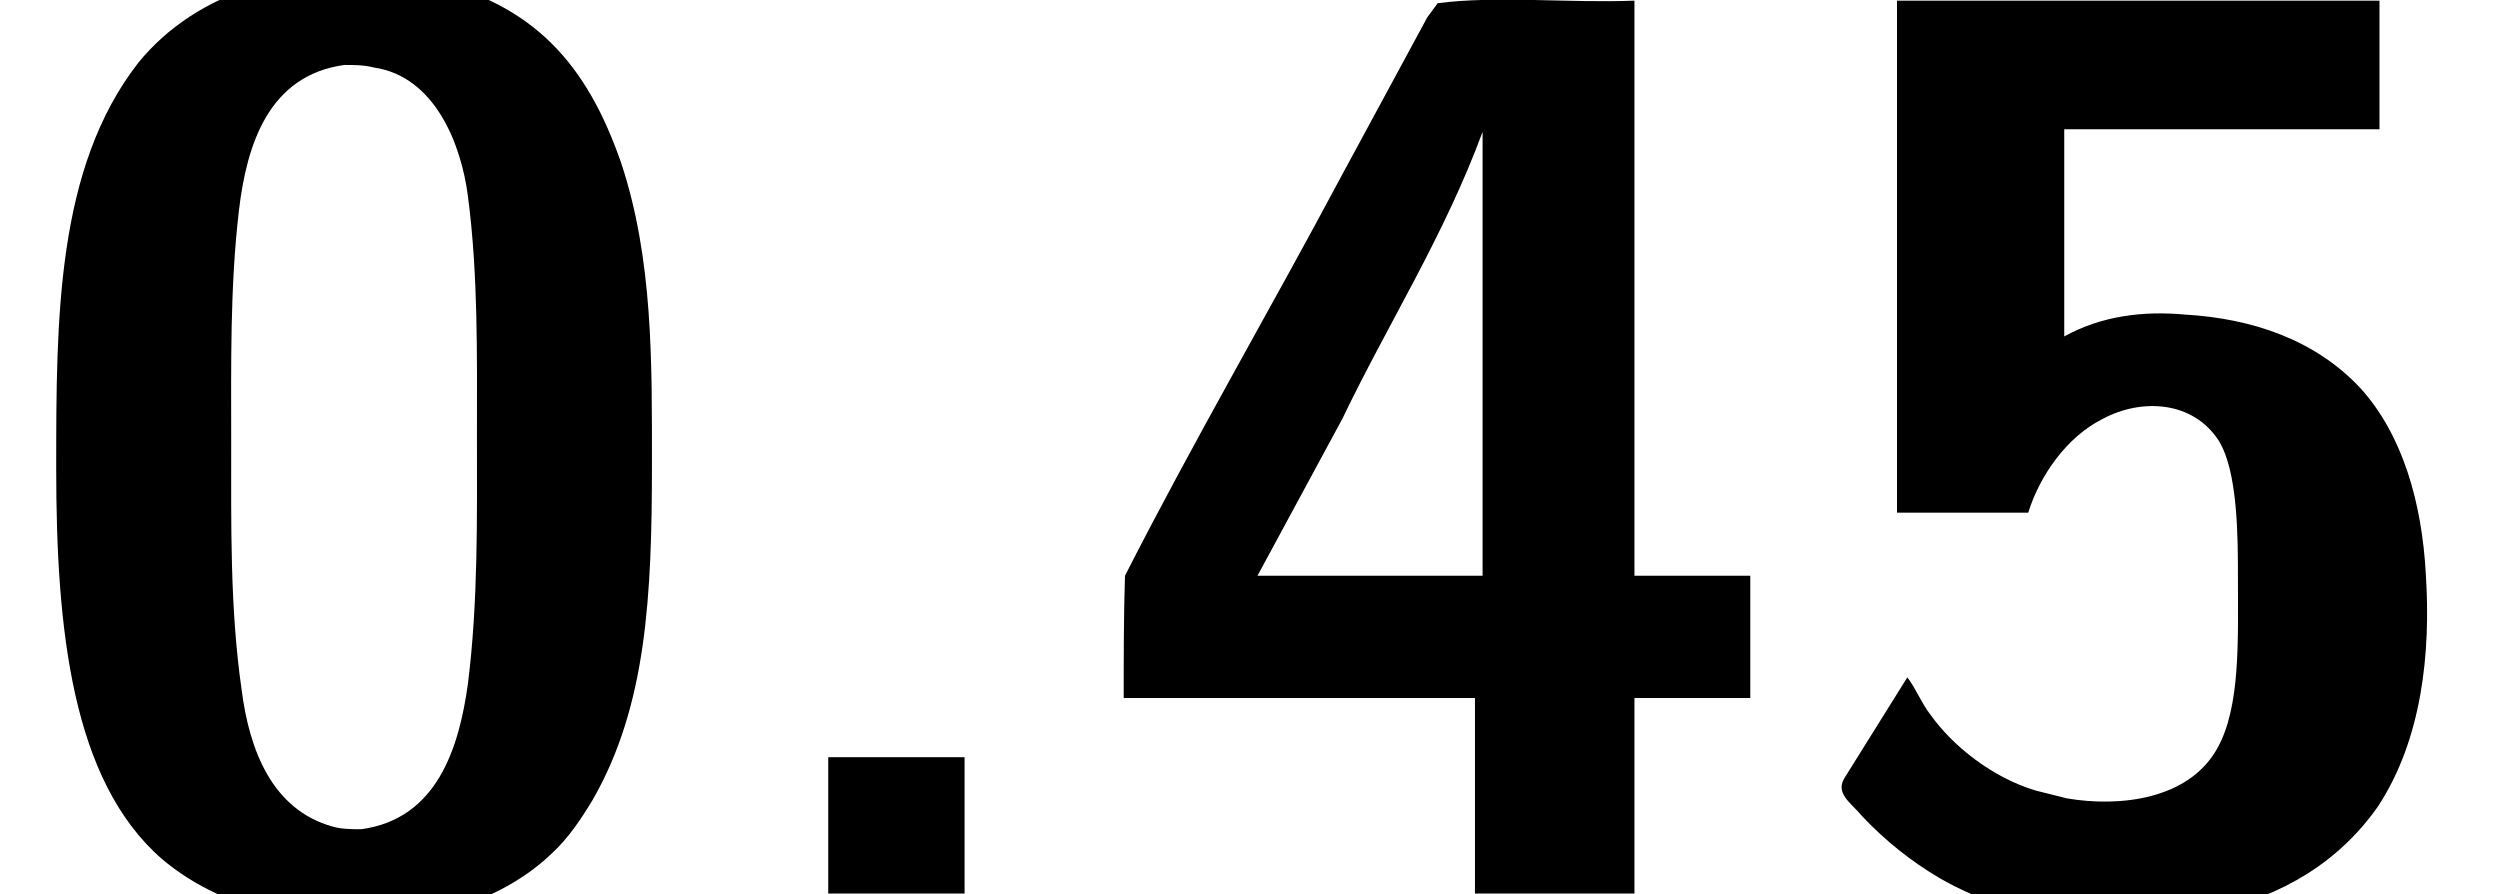
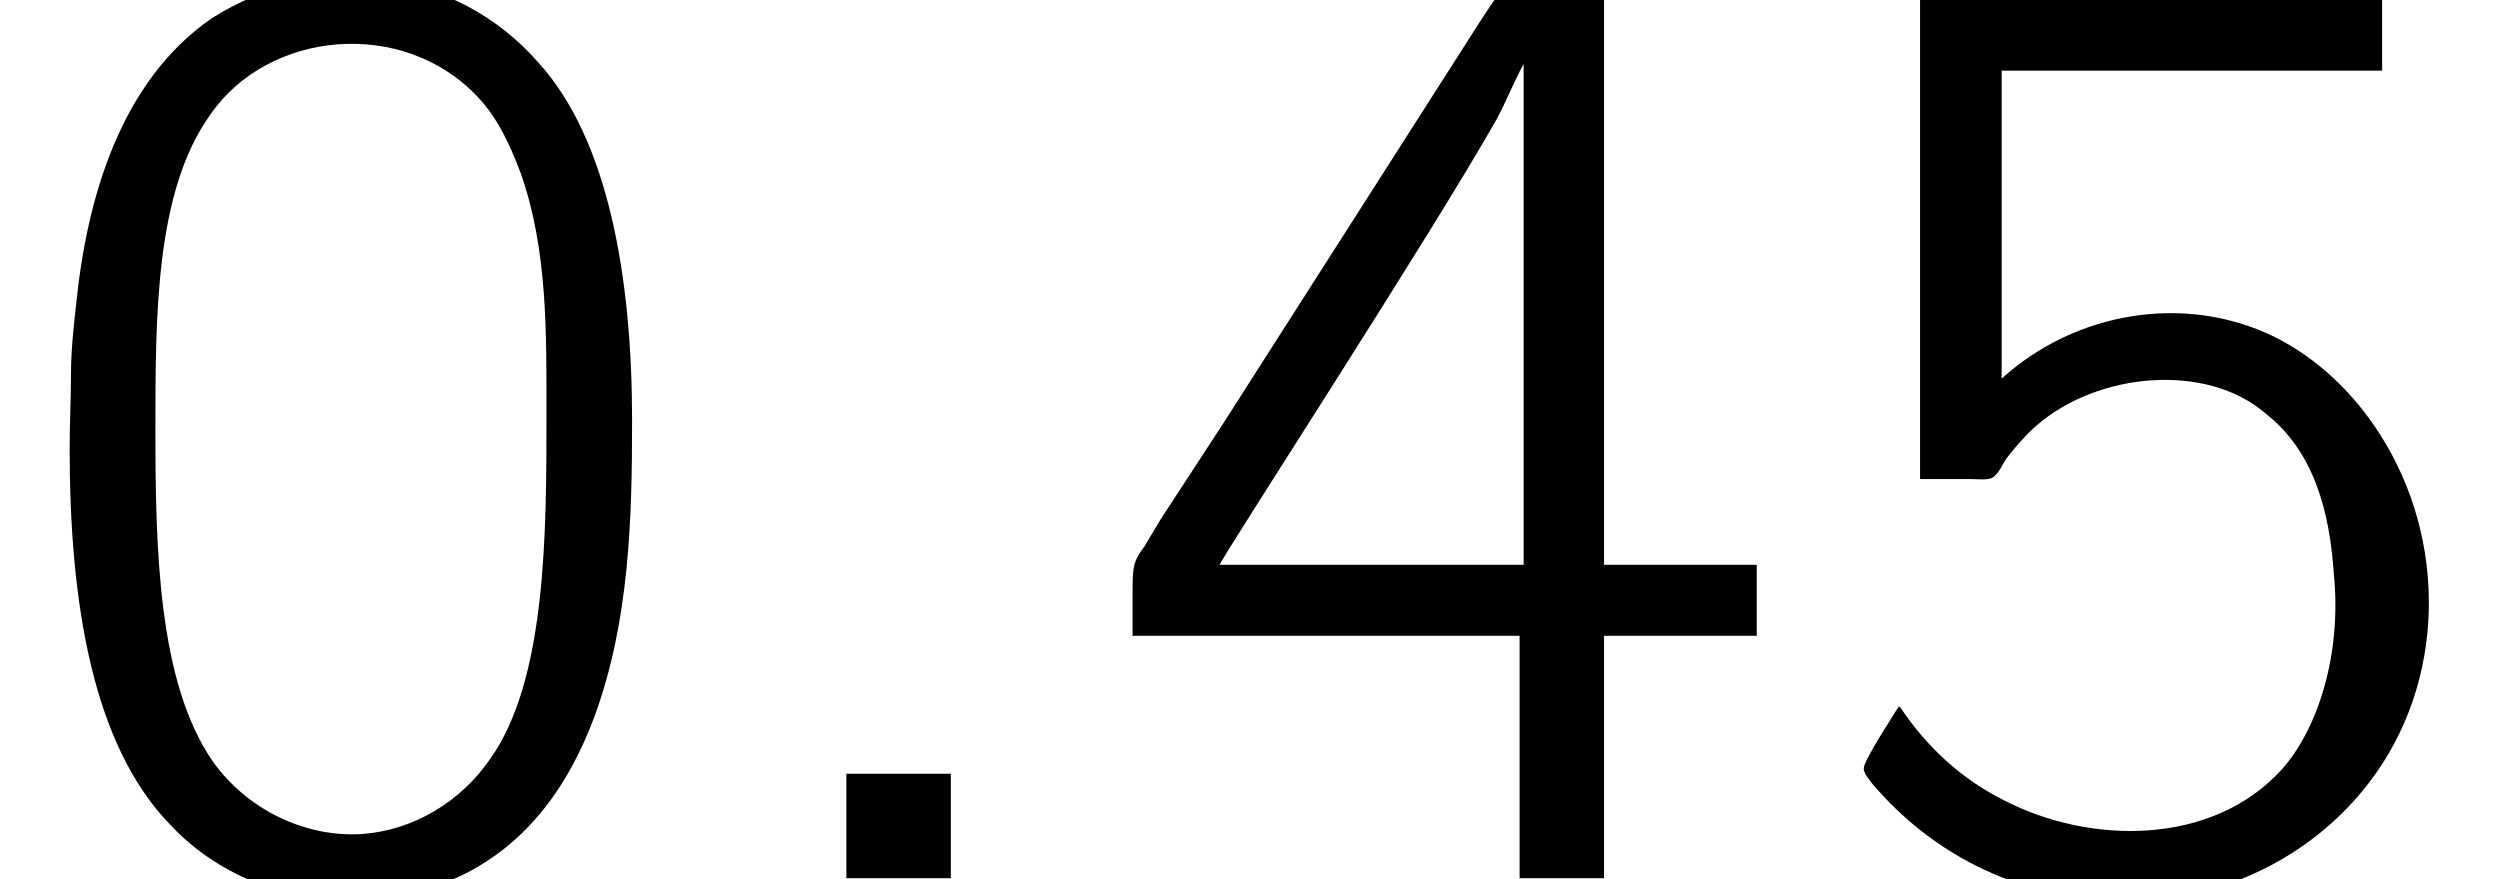
- <svg xmlns="http://www.w3.org/2000/svg" xmlns:xlink="http://www.w3.org/1999/xlink" style="width:1.942em;height:0.694em;vertical-align:-0.000em" fill="currentColor" aria-hidden="true" version="1.1" viewBox="-72 -72 19.344 6.918">
+ <svg xmlns="http://www.w3.org/2000/svg" xmlns:xlink="http://www.w3.org/1999/xlink" style="width:1.867em;height:0.656em;vertical-align:-0.000em" fill="currentColor" aria-hidden="true" version="1.1" viewBox="-72 -72 18.597 6.531">
  <defs>
-     <path id="g2-58" d="M.649-.739V0H1.388V-.739H.649Z" />
-     <use id="g3-58" xlink:href="#g2-58" transform="scale(1.428571)" />
-     <path id="g5-48" d="M1.066-6.436C.428-5.619 .428-4.453 .428-3.288C.428-2.052 .548-.877 1.245-.269C1.504-.05 1.813 .09 2.202 .169C3.029 .319 3.806 .13 4.264-.309C4.394-.428 4.493-.578 4.583-.727C5.001-1.455 5.041-2.311 5.041-3.328C5.041-4.105 5.051-4.912 4.802-5.659C4.543-6.406 4.134-6.904 3.268-7.083C2.311-7.253 1.514-6.984 1.066-6.436ZM2.66-6.416C2.74-6.416 2.809-6.416 2.889-6.396C3.367-6.326 3.567-5.788 3.616-5.4C3.696-4.792 3.686-4.164 3.686-3.547C3.686-2.909 3.696-2.262 3.616-1.624C3.547-1.126 3.377-.578 2.79-.498C2.72-.498 2.64-.498 2.57-.518C2.102-.648 1.923-1.106 1.863-1.584C1.773-2.212 1.783-2.859 1.783-3.497C1.783-4.095 1.773-4.692 1.843-5.29C1.903-5.798 2.072-6.336 2.66-6.416Z" />
-     <path id="g5-52" d="M.309-1.514H3.029V0H4.264V-1.514H5.161V-2.461H4.264V-6.914C3.766-6.894 3.188-6.954 2.74-6.894L2.66-6.785L2.002-5.569C1.445-4.523 .857-3.517 .319-2.461C.309-2.152 .309-1.833 .309-1.514ZM3.088-5.898V-2.461H1.345L2.002-3.676C2.361-4.423 2.79-5.091 3.088-5.898Z" />
-     <path id="g5-53" d="M.817-6.914V-2.949H1.833C1.923-3.238 2.132-3.537 2.411-3.676C2.71-3.836 3.108-3.816 3.308-3.507C3.457-3.268 3.457-2.76 3.457-2.431C3.457-1.963 3.477-1.445 3.298-1.126C3.078-.727 2.54-.667 2.132-.737L1.893-.797C1.554-.897 1.245-1.146 1.076-1.385C1.006-1.474 .966-1.584 .897-1.674L.418-.907C.329-.777 .458-.707 .548-.598C.727-.408 .927-.249 1.146-.12C1.783 .249 2.55 .289 3.258 .139C3.806 .02 4.244-.249 4.543-.677C4.882-1.196 4.951-1.863 4.912-2.471C4.882-3.029 4.732-3.547 4.413-3.905C4.055-4.294 3.557-4.453 3.049-4.483C2.72-4.513 2.401-4.473 2.112-4.314V-5.918H4.553V-6.914H.817Z" />
+     <path id="g3-58" d="M1.066-.777V0H1.843V-.777H1.066Z" />
+     <path id="g5-48" d="M1.574-6.396C.897-5.928 .648-5.061 .568-4.284C.548-4.105 .528-3.925 .528-3.746S.518-3.377 .518-3.198C.518-2.052 .687-.996 1.265-.399C1.773 .149 2.66 .339 3.367 .01C3.895-.219 4.224-.667 4.423-1.205C4.682-1.913 4.702-2.67 4.702-3.407C4.702-4.473 4.523-5.499 4.005-6.067C3.397-6.765 2.371-6.904 1.574-6.396ZM3.557-5.808C3.706-5.649 3.796-5.45 3.875-5.24C4.075-4.672 4.065-4.045 4.065-3.447C4.065-2.57 4.065-1.474 3.646-.887C3.427-.568 3.078-.359 2.7-.329C2.262-.299 1.833-.518 1.584-.867C1.176-1.455 1.156-2.451 1.156-3.337C1.156-4.184 1.156-5.111 1.564-5.679C1.993-6.306 2.999-6.406 3.557-5.808Z" />
+     <path id="g5-52" d="M.289-1.803H3.168V0H3.796V-1.803H4.932V-2.331H3.796V-6.625H3.258C3.198-6.625 3.088-6.645 3.039-6.605C2.999-6.575 2.8-6.257 2.8-6.257L.966-3.387L.498-2.67L.379-2.471C.299-2.361 .289-2.331 .289-2.142V-1.803ZM3.198-6.057V-2.331H.936C1.006-2.471 2.521-4.802 2.999-5.649C3.068-5.778 3.128-5.928 3.198-6.057Z" />
+     <path id="g5-53" d="M.917-6.535V-2.969H1.295C1.345-2.969 1.415-2.959 1.455-2.979C1.504-3.009 1.534-3.088 1.564-3.128C1.634-3.218 1.704-3.298 1.783-3.367C2.242-3.766 3.049-3.836 3.487-3.457C3.856-3.168 3.965-2.71 3.995-2.262C4.055-1.664 3.875-1.106 3.606-.807C3.088-.239 2.182-.249 1.544-.578C1.225-.737 .966-.976 .767-1.275H.757C.727-1.225 .498-.877 .498-.817C.498-.777 .538-.737 .558-.707C.996-.189 1.674 .199 2.58 .169C3.238 .13 3.856-.189 4.254-.707C4.832-1.455 4.842-2.521 4.334-3.308C4.144-3.606 3.875-3.866 3.557-4.025C2.889-4.354 2.072-4.214 1.524-3.716V-6.007H4.354V-6.535H.917Z" />
  </defs>
  <g id="page2">
-     <use x="-72" y="-65.081" xlink:href="#g5-48" />
-     <use x="-66.521" y="-65.081" xlink:href="#g3-58" />
-     <use x="-63.615" y="-65.081" xlink:href="#g5-52" />
-     <use x="-58.135" y="-65.081" xlink:href="#g5-53" />
+     <use x="-72" y="-65.469" xlink:href="#g5-48" />
+     <use x="-66.77" y="-65.469" xlink:href="#g3-58" />
+     <use x="-63.864" y="-65.469" xlink:href="#g5-52" />
+     <use x="-58.634" y="-65.469" xlink:href="#g5-53" />
  </g>
</svg>
